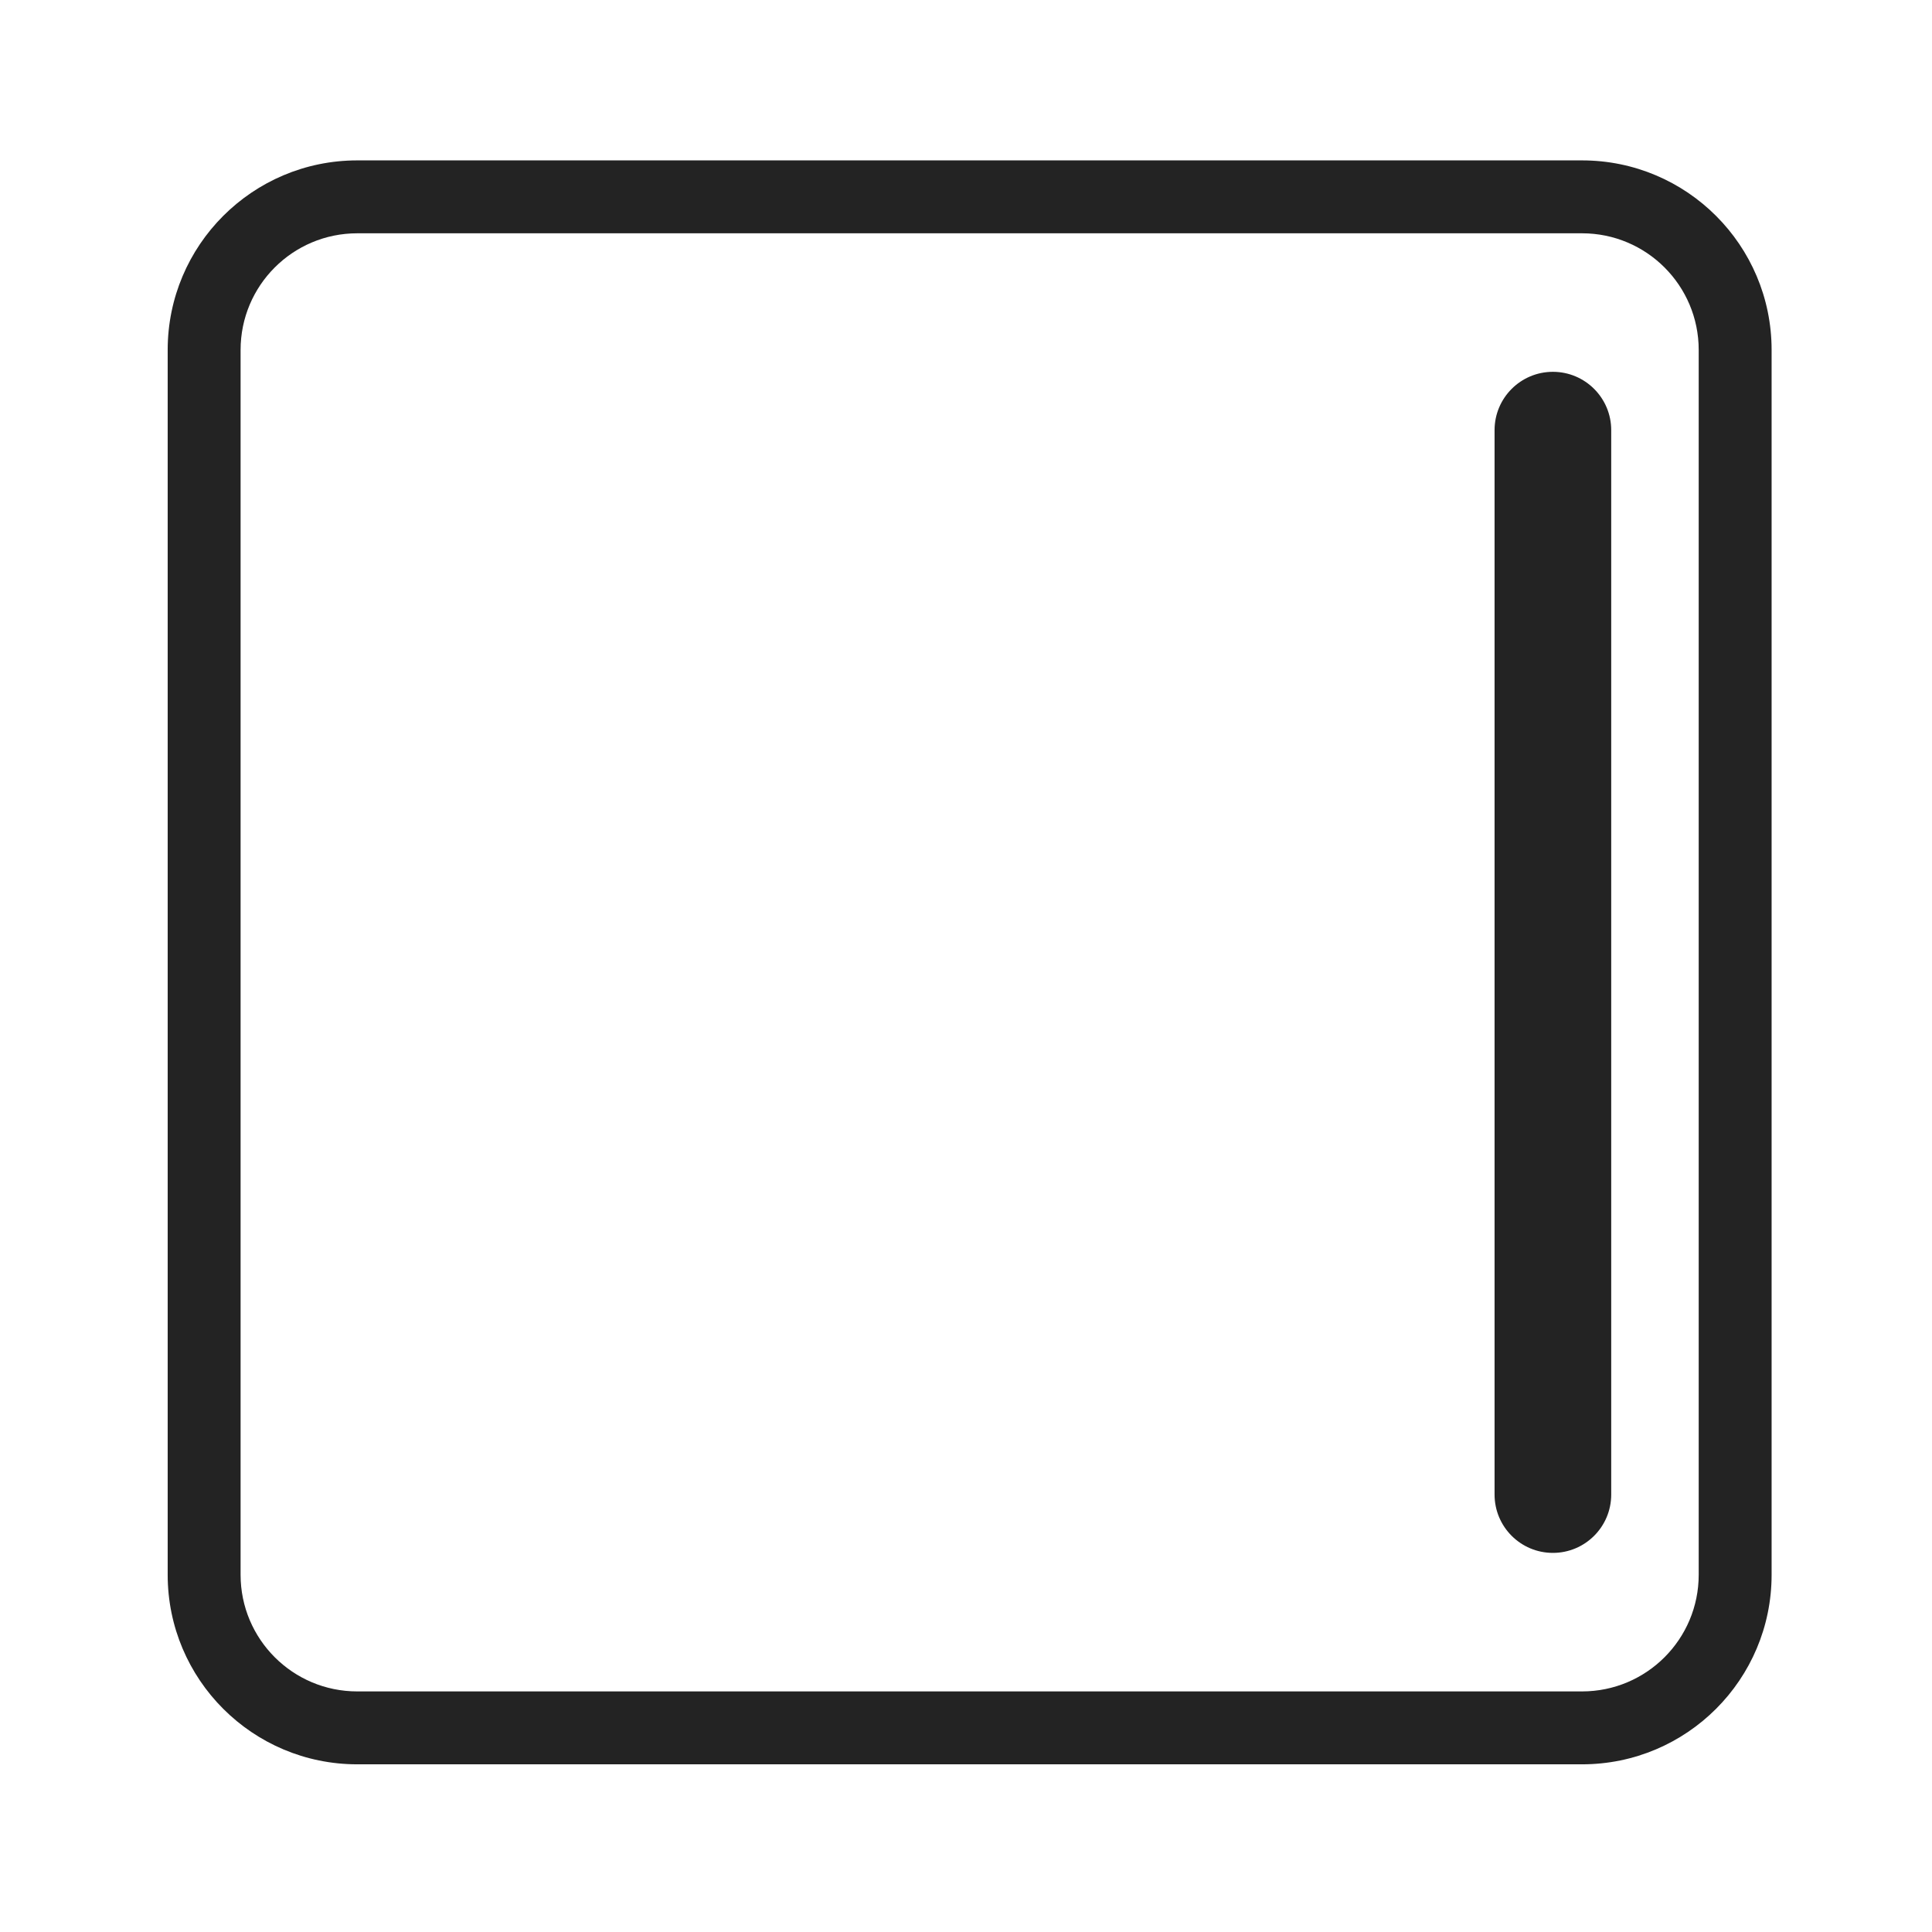
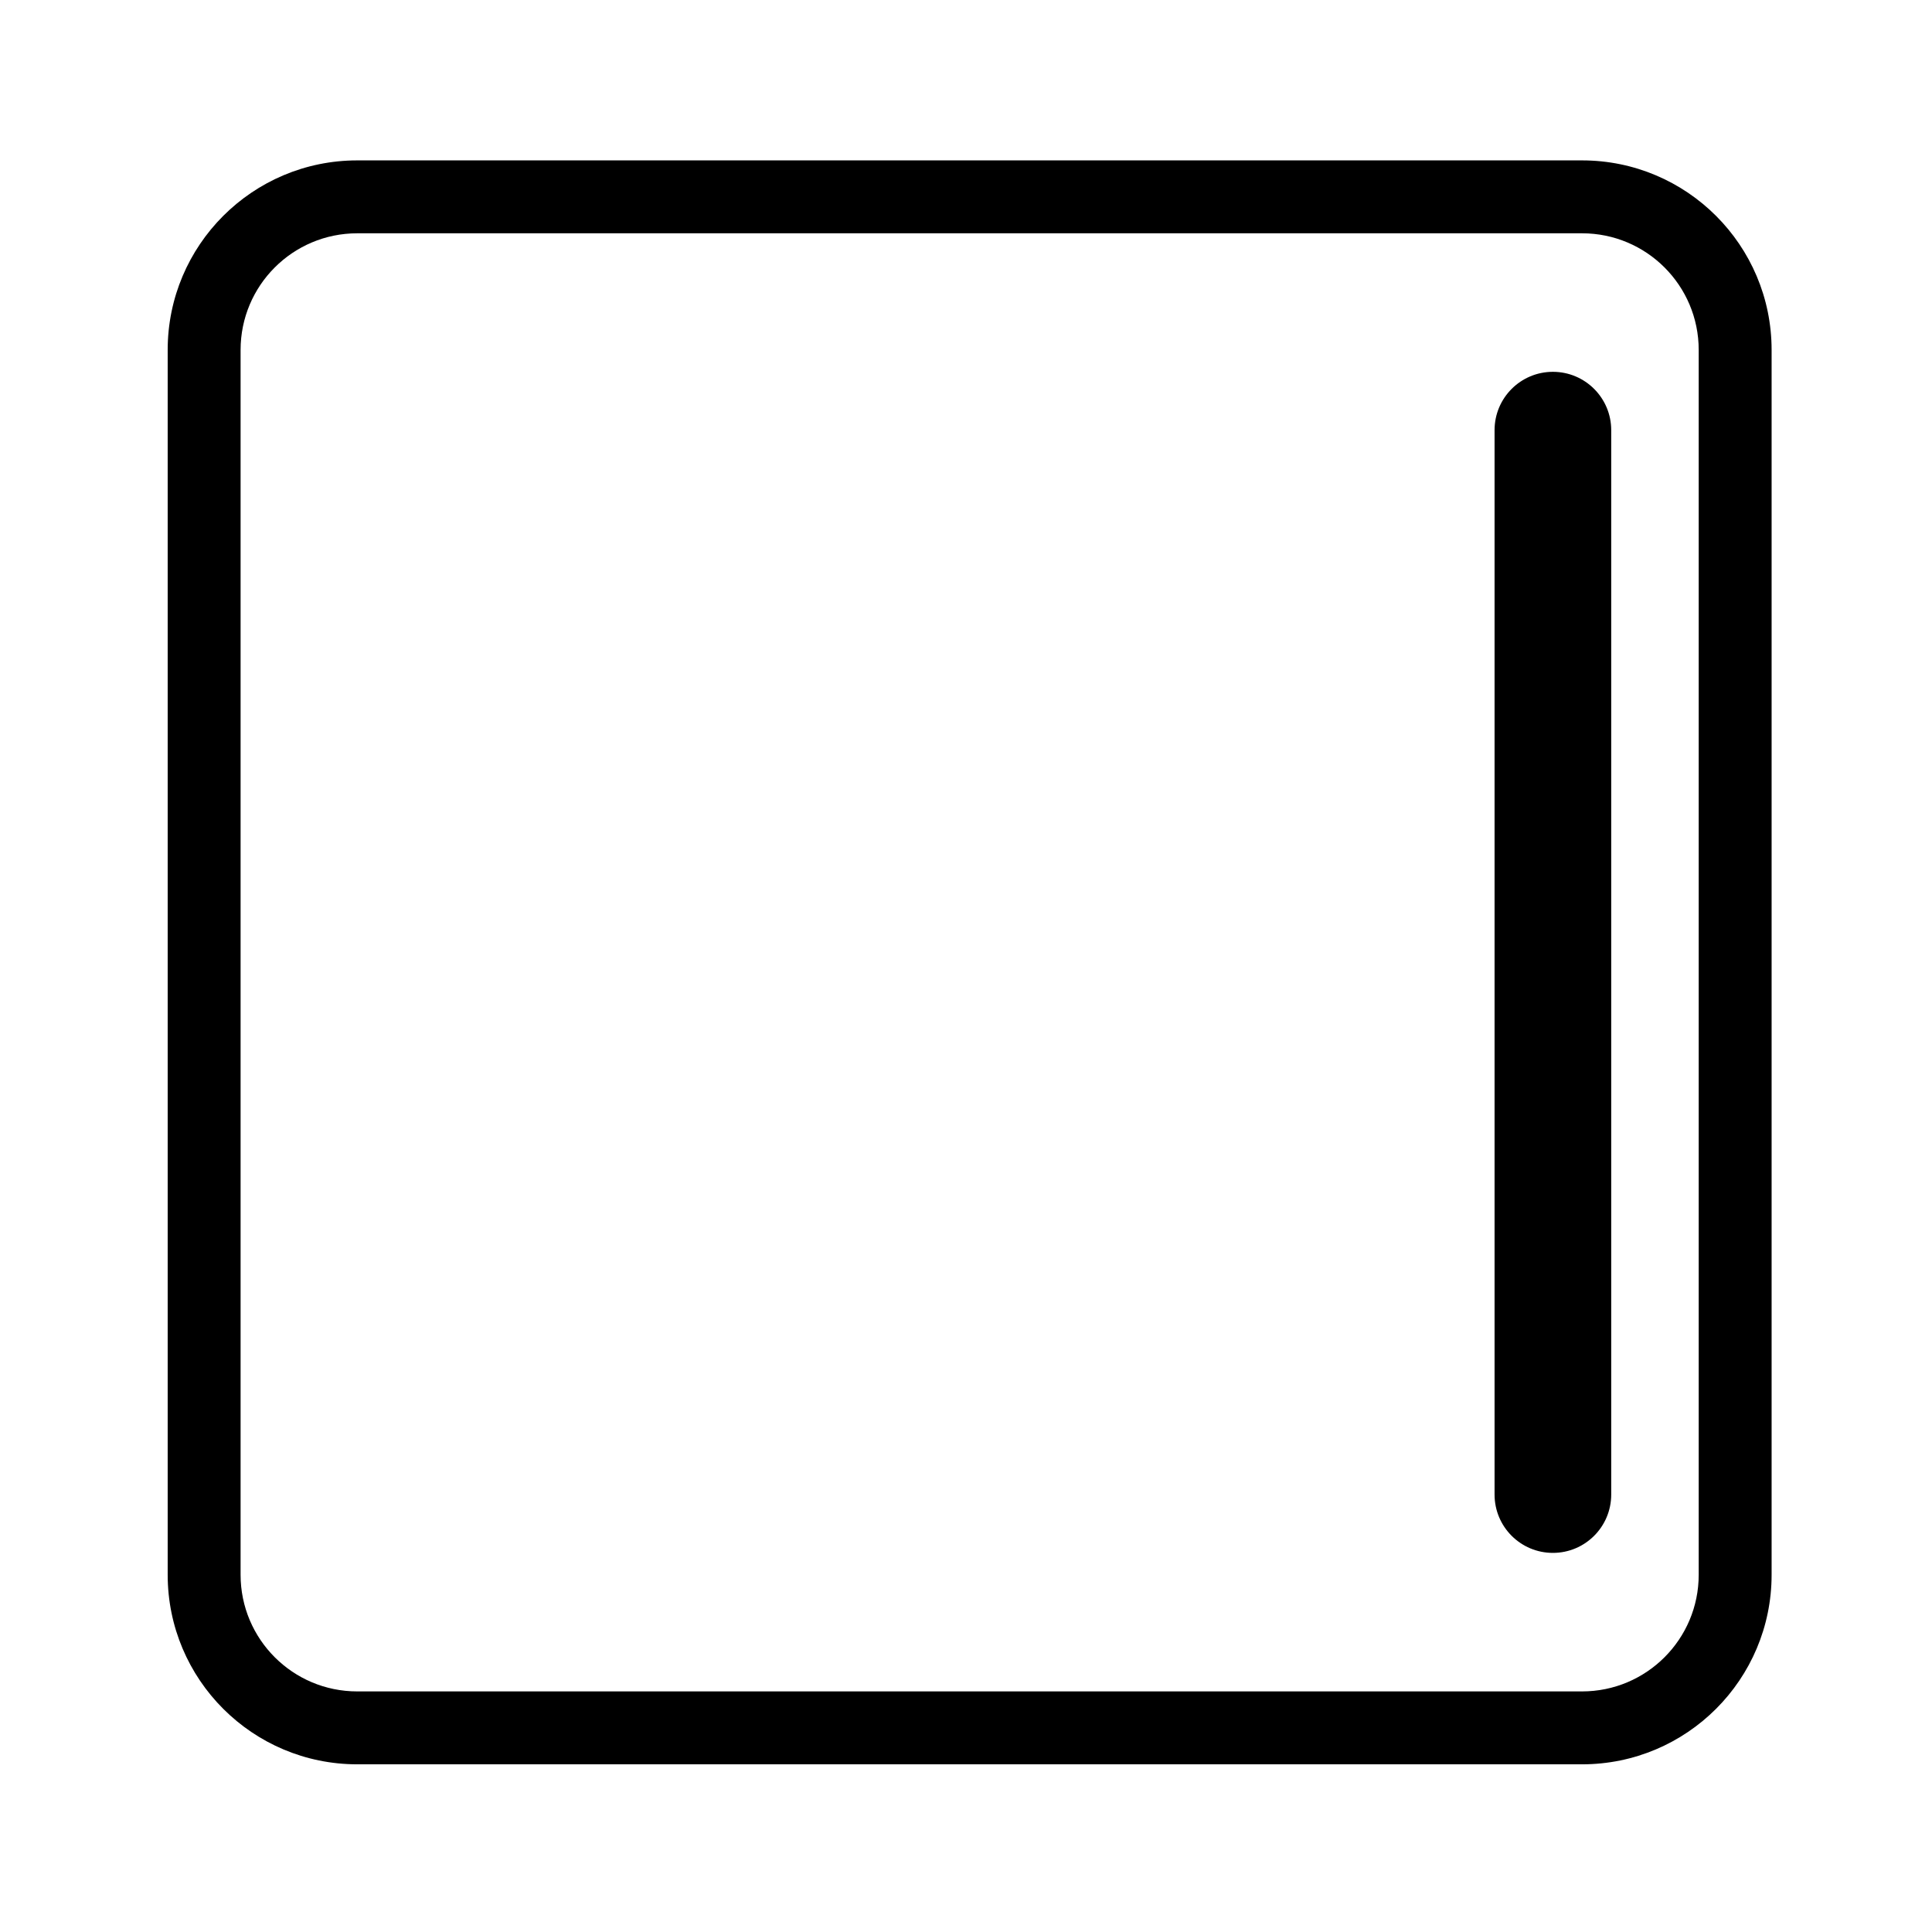
- <svg xmlns="http://www.w3.org/2000/svg" width="265" height="265" viewBox="0 0 265 265" fill="none">
-   <path fill-rule="evenodd" clip-rule="evenodd" d="M217 22H49C34.641 22 23 33.641 23 48V216C23 230.359 34.641 242 49 242H217C231.359 242 243 230.359 243 216V48C243 33.641 231.359 22 217 22ZM33 48C33 39.163 40.163 32 49 32H217C225.837 32 233 39.163 233 48V216C233 224.837 225.837 232 217 232H49C40.163 232 33 224.837 33 216V48ZM213 51C208.582 51 205 54.582 205 59L205 205C205 209.418 208.582 213 213 213C217.418 213 221 209.418 221 205L221 59C221 54.582 217.418 51 213 51Z" fill="#232323" />
+ <svg xmlns="http://www.w3.org/2000/svg" width="265" height="265" viewBox="0 0 265 265">
+   <path fill-rule="evenodd" clip-rule="evenodd" d="M217 22H49C34.641 22 23 33.641 23 48V216C23 230.359 34.641 242 49 242H217C231.359 242 243 230.359 243 216V48C243 33.641 231.359 22 217 22ZM33 48C33 39.163 40.163 32 49 32H217C225.837 32 233 39.163 233 48V216C233 224.837 225.837 232 217 232H49C40.163 232 33 224.837 33 216V48ZM213 51C208.582 51 205 54.582 205 59L205 205C205 209.418 208.582 213 213 213C217.418 213 221 209.418 221 205L221 59C221 54.582 217.418 51 213 51Z" />
</svg>
